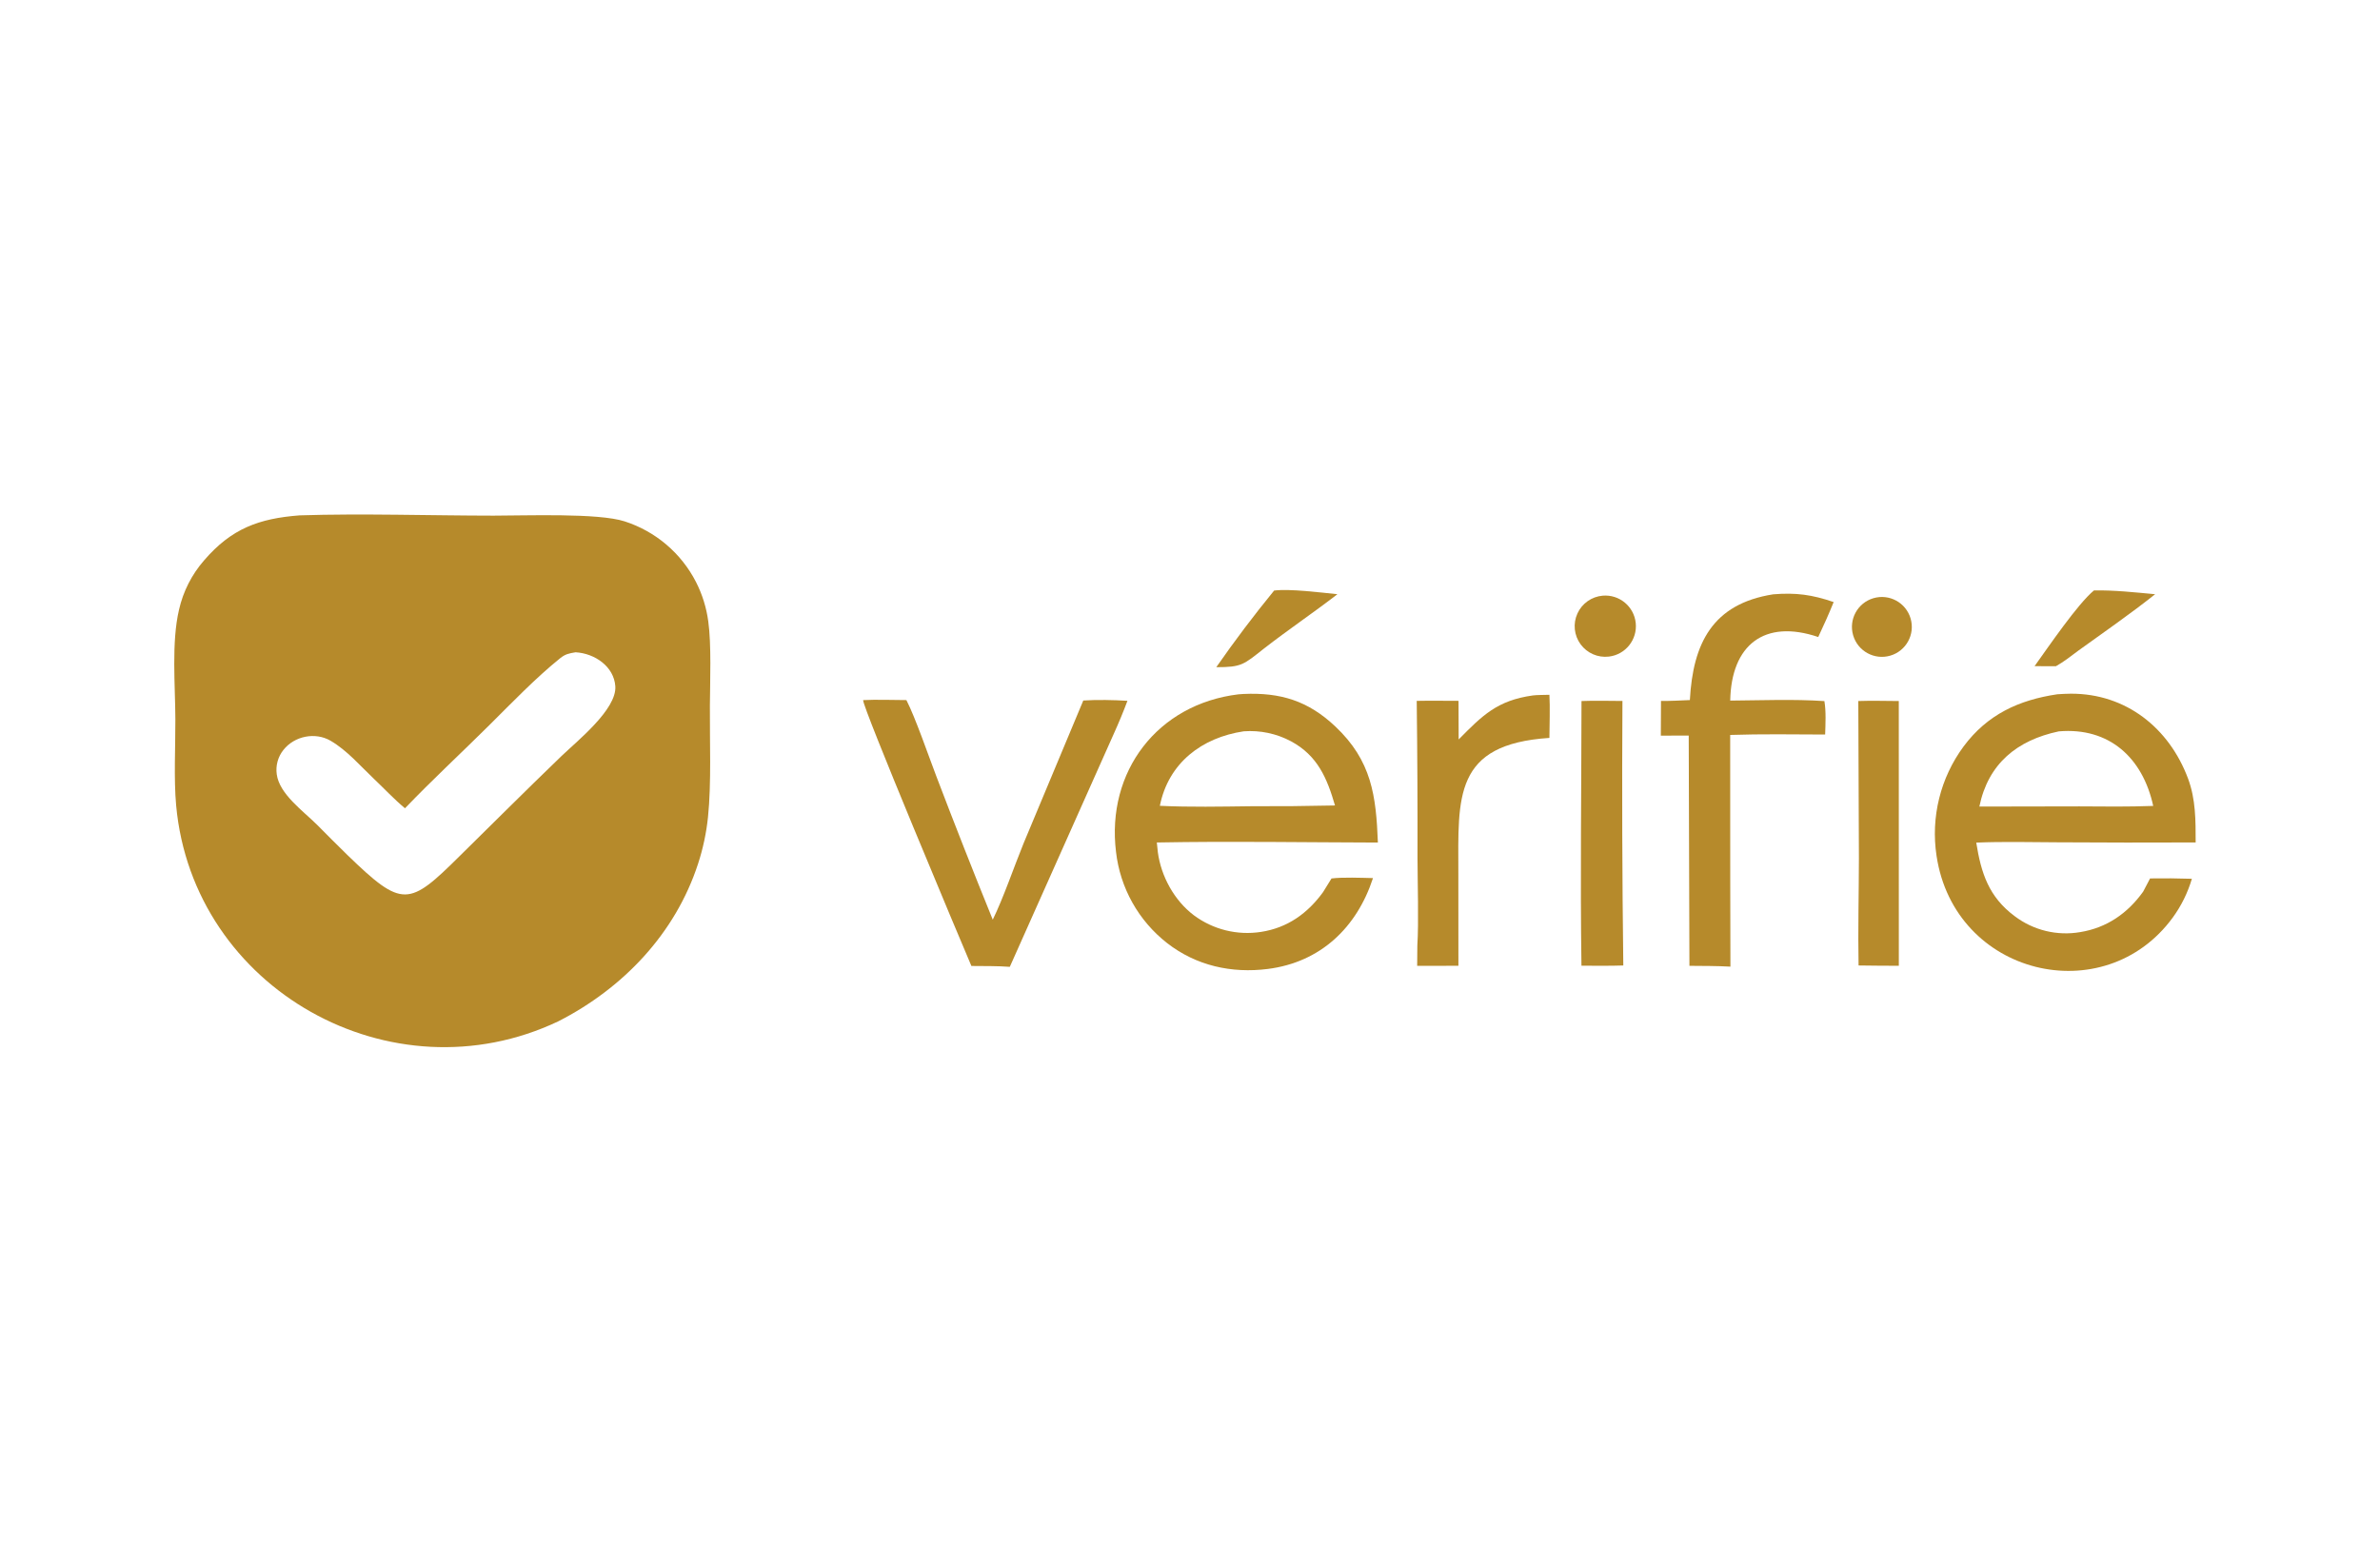
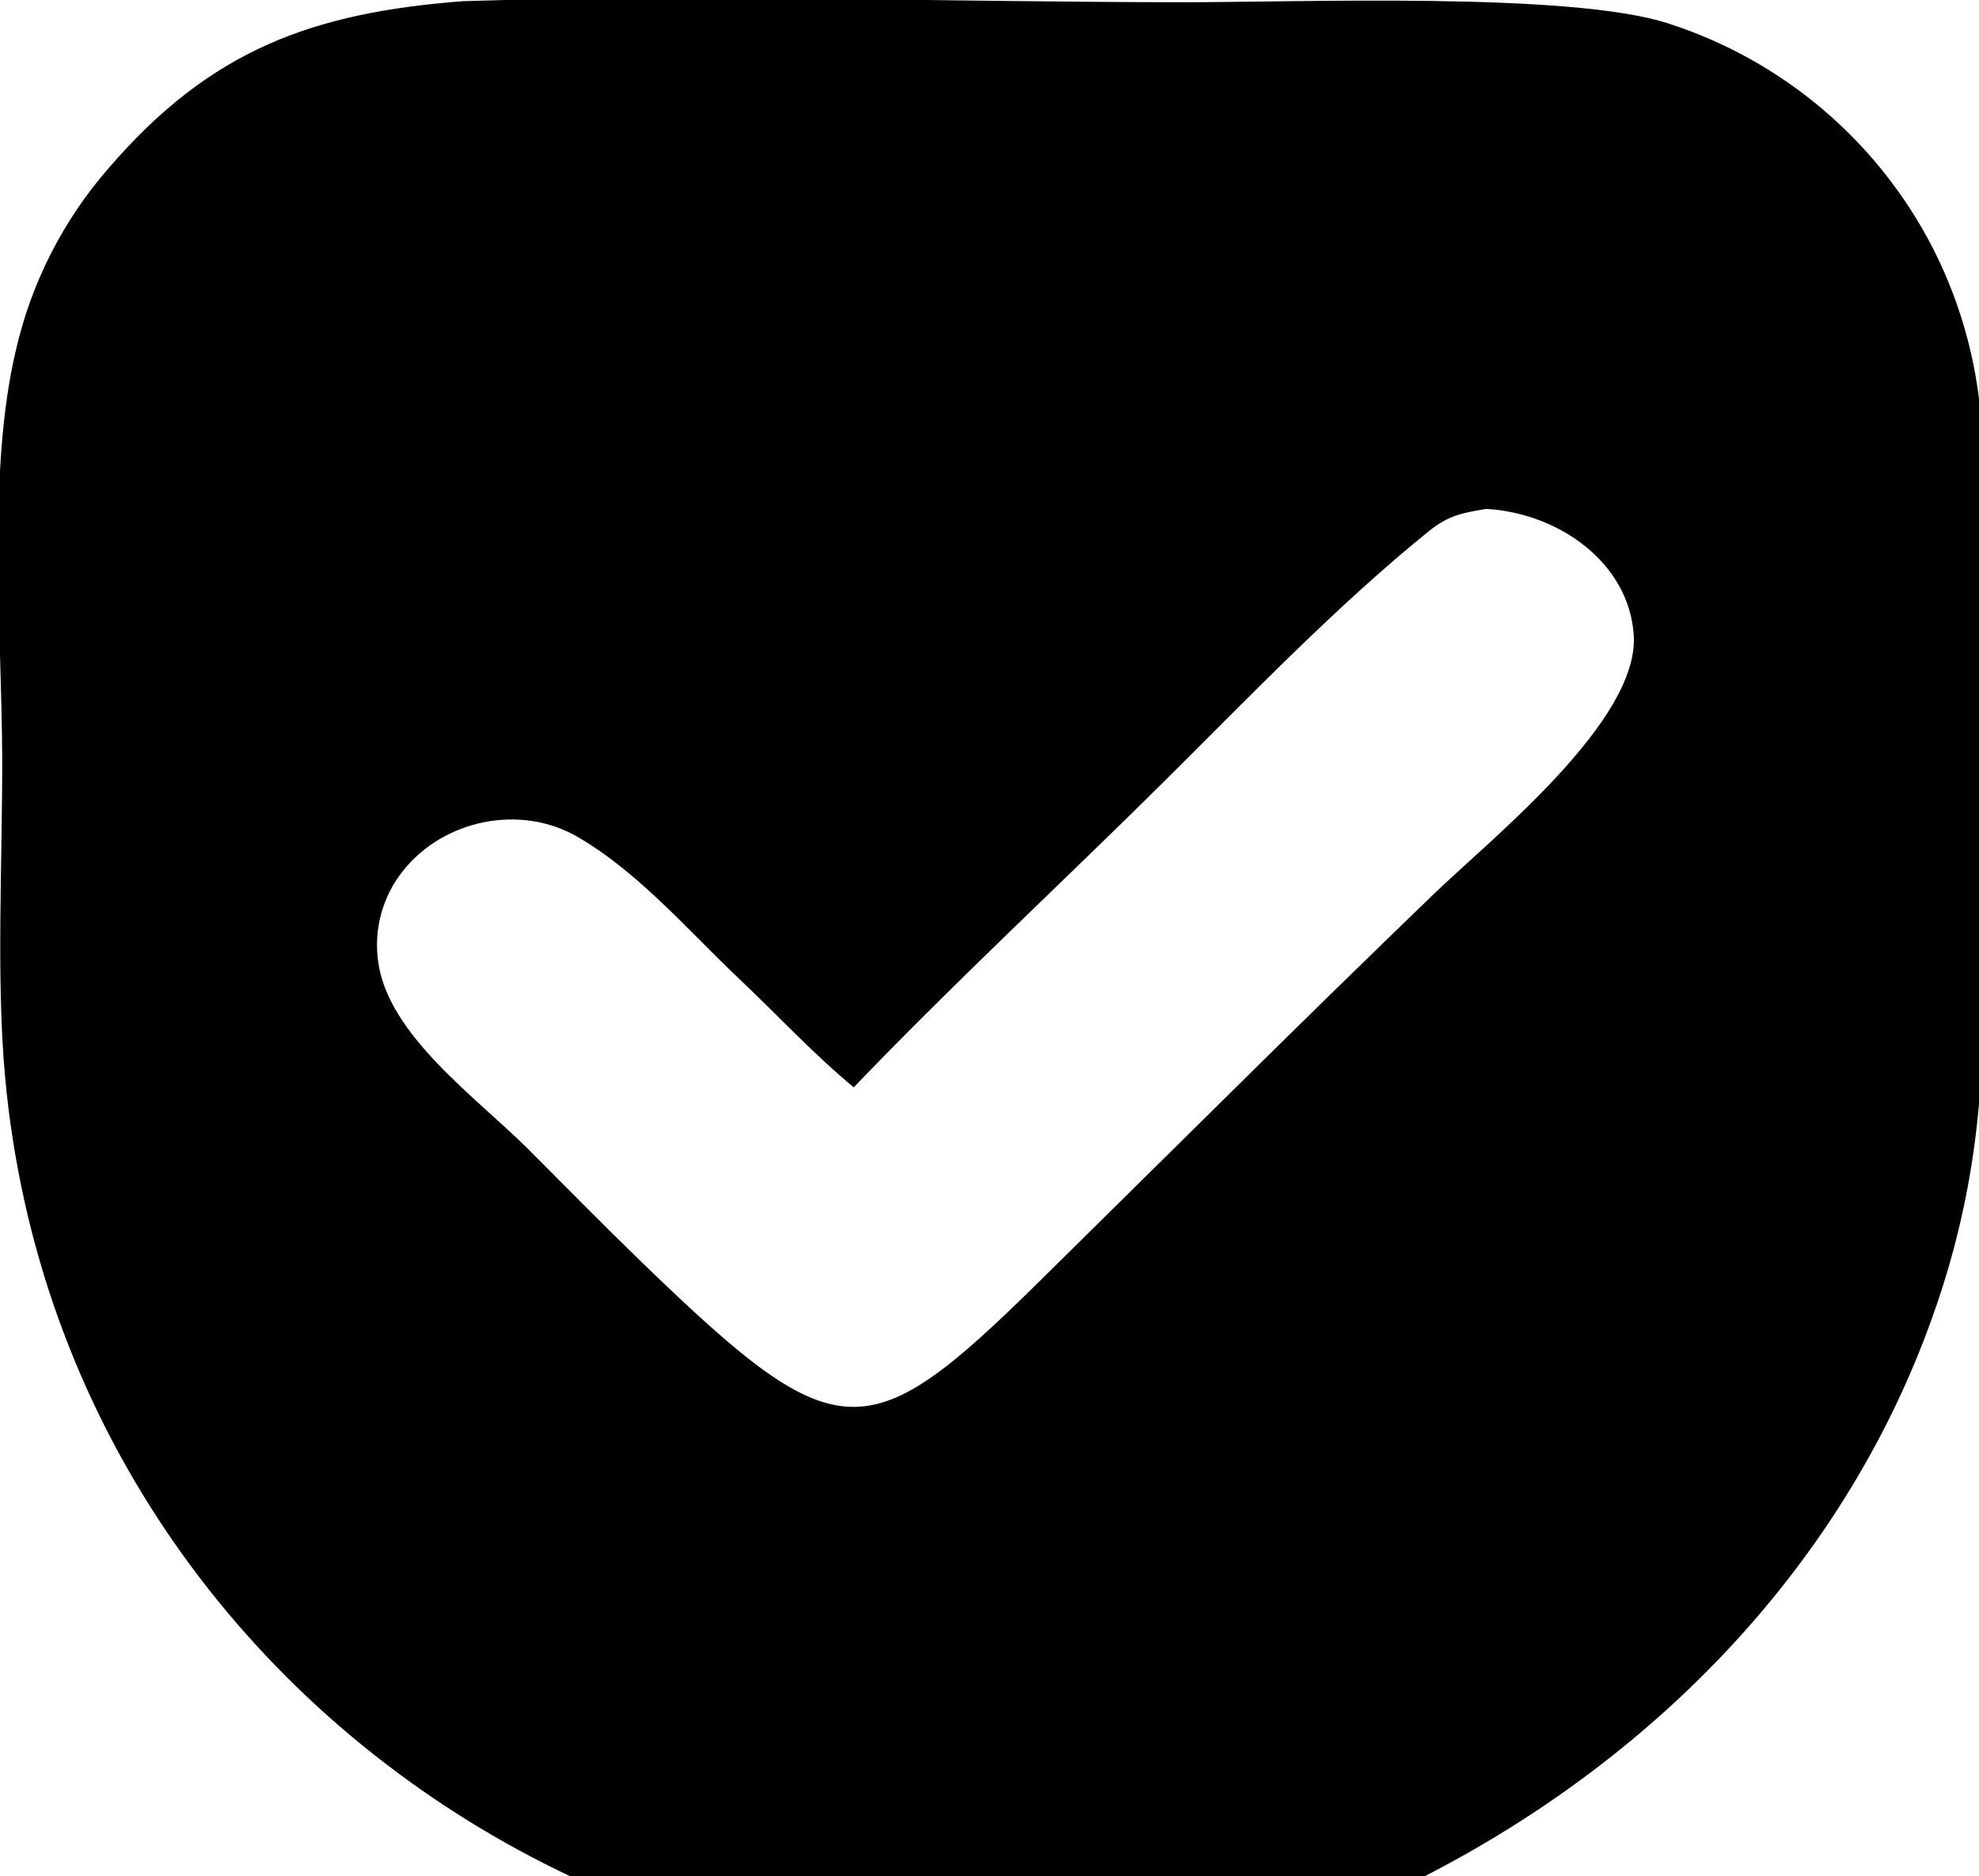
- <svg xmlns="http://www.w3.org/2000/svg" width="1280" height="832" viewBox="0 0 1280 832">
-   <path fill="#B68A2B" d="M161.141 277.171C194.736 276.082 231.698 277.3 265.459 277.325C282.627 277.337 321.787 275.8 335.942 280.401C352.539 285.744 366.336 297.459 374.3 312.972C377.688 319.611 379.924 326.776 380.914 334.164C382.648 346.484 381.885 366.493 381.788 379.536C381.648 398.286 382.665 421.157 380.766 439.491C379.876 447.993 378.091 456.377 375.44 464.503C363.213 502.107 335.1 531.522 300.24 549.297C210.612 591.829 103.776 532.002 94.733 433.143C93.424 418.831 94.374 401.37 94.317 386.805C94.246 368.527 92.144 345.487 96.288 327.863C98.52 318.031 103.167 308.911 109.808 301.326C124.537 284.229 139.293 278.847 161.141 277.171ZM217.812 434.699C211.967 429.855 206.729 424.192 201.202 418.963C193.808 411.965 186.635 403.524 177.775 398.378C169.501 393.572 158.348 395.834 152.428 403.323C149.473 407.021 148.176 411.775 148.844 416.462C150.263 427.084 163.061 436.157 170.545 443.599C175.875 448.937 181.509 454.676 186.922 459.917C216.5 488.554 219.889 487.509 247.403 460.207L272.528 435.397C282.247 425.78 292.026 416.222 301.863 406.725C310.289 398.601 331.785 381.526 330.929 369.076C330.201 358.493 319.93 351.4 309.556 350.808C306.026 351.384 304.045 351.756 301.198 354.052C288.009 364.692 275.175 378.066 263.1 390.061C248.113 404.947 232.322 419.54 217.812 434.699Z" />
-   <path fill="#B68A2B" d="M666.05 373.42C666.937 373.335 667.826 373.271 668.716 373.23C688.662 372.325 703.478 376.898 718.05 390.605C737.758 409.144 740.081 427.987 741.05 453.135C701.191 453.04 662.091 452.356 622.166 453.099C622.303 454.842 622.483 456.582 622.705 458.317C624.425 471.276 631.553 484.294 642.046 492.223C652.406 499.948 665.438 503.18 678.207 501.19C692.433 499.002 703.251 491.24 711.555 479.802C713.088 477.361 714.605 474.909 716.106 472.448C722.239 471.697 732.013 472.1 738.414 472.249C729.746 498.827 710.195 517.529 681.865 521.117C662.379 523.585 643.369 519.405 627.715 507.224C612.331 495.232 602.419 477.552 600.213 458.17C594.915 414.927 622.502 378.696 666.05 373.42ZM623.793 433.377C640.047 434.157 656.687 433.803 672.969 433.603C687.974 433.665 702.98 433.528 717.981 433.192C713.711 418.533 708.666 406.413 694.345 398.685C686.545 394.52 677.723 392.656 668.904 393.31C646.297 396.693 628.39 410.362 623.793 433.377Z" />
-   <path fill="#B68A2B" d="M1106.47 373.388C1108.9 373.207 1111.34 373.103 1113.78 373.077C1143.44 373 1166.59 391.538 1176.75 418.686C1180.94 429.902 1180.85 441.295 1180.86 453.082C1156.09 453.191 1131.32 453.165 1106.56 453.003C1092.5 452.943 1076.76 452.554 1062.86 453.176C1065.46 469.497 1069.54 482.353 1083.56 492.753C1093.6 500.343 1106.34 503.44 1118.74 501.309C1133.09 498.986 1144.26 491.196 1152.62 479.541L1156.35 472.427C1163.84 472.308 1171.33 472.373 1178.82 472.622C1176.62 480.103 1173.15 487.15 1168.56 493.453C1131.71 543.918 1051.11 524.791 1041.49 460.194C1038.35 439.466 1043.58 418.339 1056.03 401.475C1068.89 384.184 1085.84 376.451 1106.47 373.388ZM1064.53 433.782L1118.28 433.68C1131.57 433.772 1144.74 433.932 1158.03 433.437C1152.45 407.711 1134.51 390.995 1107.23 393.348C1084.85 398.087 1069.27 410.677 1064.53 433.782Z" />
-   <path fill="#B68A2B" d="M953.626 319.64C965.918 318.627 974.582 319.833 986.169 323.802C983.517 330.393 980.896 336.157 977.875 342.598C948.884 332.805 931.085 346.885 930.544 376.785C947.317 376.662 964.506 375.934 981.192 377.058C982.135 382.732 981.776 389.268 981.592 395.041C964.86 394.97 947.172 394.713 930.52 395.264L930.549 471.008L930.649 519.877C923.456 519.462 915.836 519.507 908.6 519.436L908.219 395.595L893.219 395.638L893.304 376.963C898.232 377.052 903.843 376.708 908.836 376.507C910.473 346.044 920.982 324.77 953.626 319.64Z" />
-   <path fill="#B68A2B" d="M464.214 376.53C471.001 376.166 480.486 376.491 487.473 376.515C492.242 385.747 499.51 406.875 503.53 417.37C513.377 443.229 523.509 468.98 533.922 494.617C539.617 483.025 545.408 466.019 550.489 453.581L582.613 376.745C589.99 376.262 598.989 376.438 606.355 376.909C604.115 382.884 601.674 388.781 599.035 394.59L543.086 519.981C536.731 519.483 528.91 519.587 522.43 519.515C516.85 506.478 463.563 379.666 464.214 376.53Z" />
-   <path fill="#B68A2B" d="M824.397 374.015C826.162 373.748 831.275 373.728 833.302 373.672C833.689 380.38 833.341 389.945 833.3 396.859C781.689 400.239 784.255 428.537 784.318 469.633L784.357 519.414L762.178 519.449L762.266 508.514C763.064 496.301 762.383 474.429 762.359 461.59C762.422 433.372 762.281 405.154 761.936 376.938C769.284 376.787 777.035 376.916 784.416 376.92L784.49 397.69C797.306 384.691 805.264 376.69 824.397 374.015Z" />
-   <path fill="#B68A2B" d="M850.557 377.027C857.288 376.723 865.719 376.973 872.576 376.985C872.289 424.407 872.442 471.829 873.036 519.248C865.825 519.515 857.802 519.361 850.531 519.374C849.834 472.552 850.516 423.976 850.557 377.027Z" />
-   <path fill="#B68A2B" d="M999.426 377.019C1006.32 376.767 1014.24 376.986 1021.2 377.018L1021.22 519.414C1014.04 519.445 1006.76 519.315 999.569 519.247C999.205 500.65 999.72 480.507 999.753 461.786L999.426 377.019Z" />
-   <path fill="#B68A2B" d="M1126.16 317.547C1136.91 317.329 1148.31 318.583 1159.06 319.581C1146.26 329.784 1131.2 340.239 1117.8 349.89C1113.94 352.77 1109.89 355.977 1105.7 358.304L1094.22 358.27C1101.71 347.839 1117.43 324.75 1126.16 317.547Z" />
-   <path fill="#B68A2B" d="M685.246 317.605C693.869 316.573 710.155 318.648 719.281 319.58C706.393 329.52 692.847 338.635 679.658 348.9C668.736 357.543 667.696 358.832 654.137 358.822C663.972 344.687 674.35 330.938 685.246 317.605Z" />
-   <path fill="#B68A2B" d="M861.942 320.364C870.893 319.597 878.806 326.148 879.726 335.086C880.645 344.023 874.231 352.049 865.312 353.121C859.405 353.831 853.575 351.299 850.061 346.497C846.547 341.696 845.896 335.372 848.359 329.955C850.821 324.538 856.014 320.872 861.942 320.364Z" />
-   <path fill="#B68A2B" d="M1007.51 321.732C1016.06 319.191 1025.04 324.077 1027.55 332.631C1030.06 341.184 1025.14 350.149 1016.58 352.628C1008.06 355.095 999.151 350.207 996.654 341.697C994.158 333.187 999.012 324.26 1007.51 321.732Z" />
+ <svg xmlns="http://www.w3.org/2000/svg" viewBox="94 277 287 272" preserveAspectRatio="xMidYMid meet">
+   <path fill="currentColor" d="M161.141 277.171C194.736 276.082 231.698 277.3 265.459 277.325C282.627 277.337 321.787 275.8 335.942 280.401C352.539 285.744 366.336 297.459 374.3 312.972C377.688 319.611 379.924 326.776 380.914 334.164C382.648 346.484 381.885 366.493 381.788 379.536C381.648 398.286 382.665 421.157 380.766 439.491C379.876 447.993 378.091 456.377 375.44 464.503C363.213 502.107 335.1 531.522 300.24 549.297C210.612 591.829 103.776 532.002 94.733 433.143C93.424 418.831 94.374 401.37 94.317 386.805C94.246 368.527 92.144 345.487 96.288 327.863C98.52 318.031 103.167 308.911 109.808 301.326C124.537 284.229 139.293 278.847 161.141 277.171ZM217.812 434.699C211.967 429.855 206.729 424.192 201.202 418.963C193.808 411.965 186.635 403.524 177.775 398.378C169.501 393.572 158.348 395.834 152.428 403.323C149.473 407.021 148.176 411.775 148.844 416.462C150.263 427.084 163.061 436.157 170.545 443.599C175.875 448.937 181.509 454.676 186.922 459.917C216.5 488.554 219.889 487.509 247.403 460.207L272.528 435.397C282.247 425.78 292.026 416.222 301.863 406.725C310.289 398.601 331.785 381.526 330.929 369.076C330.201 358.493 319.93 351.4 309.556 350.808C306.026 351.384 304.045 351.756 301.198 354.052C288.009 364.692 275.175 378.066 263.1 390.061C248.113 404.947 232.322 419.54 217.812 434.699Z" />
+   <path fill="currentColor" d="M666.05 373.42C666.937 373.335 667.826 373.271 668.716 373.23C688.662 372.325 703.478 376.898 718.05 390.605C737.758 409.144 740.081 427.987 741.05 453.135C701.191 453.04 662.091 452.356 622.166 453.099C622.303 454.842 622.483 456.582 622.705 458.317C624.425 471.276 631.553 484.294 642.046 492.223C652.406 499.948 665.438 503.18 678.207 501.19C692.433 499.002 703.251 491.24 711.555 479.802C713.088 477.361 714.605 474.909 716.106 472.448C722.239 471.697 732.013 472.1 738.414 472.249C729.746 498.827 710.195 517.529 681.865 521.117C662.379 523.585 643.369 519.405 627.715 507.224C612.331 495.232 602.419 477.552 600.213 458.17C594.915 414.927 622.502 378.696 666.05 373.42ZM623.793 433.377C640.047 434.157 656.687 433.803 672.969 433.603C687.974 433.665 702.98 433.528 717.981 433.192C713.711 418.533 708.666 406.413 694.345 398.685C686.545 394.52 677.723 392.656 668.904 393.31C646.297 396.693 628.39 410.362 623.793 433.377Z" />
+   <path fill="currentColor" d="M1106.47 373.388C1108.9 373.207 1111.34 373.103 1113.78 373.077C1143.44 373 1166.59 391.538 1176.75 418.686C1180.94 429.902 1180.85 441.295 1180.86 453.082C1156.09 453.191 1131.32 453.165 1106.56 453.003C1092.5 452.943 1076.76 452.554 1062.86 453.176C1065.46 469.497 1069.54 482.353 1083.56 492.753C1093.6 500.343 1106.34 503.44 1118.74 501.309C1133.09 498.986 1144.26 491.196 1152.62 479.541L1156.35 472.427C1163.84 472.308 1171.33 472.373 1178.82 472.622C1176.62 480.103 1173.15 487.15 1168.56 493.453C1131.71 543.918 1051.11 524.791 1041.49 460.194C1038.35 439.466 1043.58 418.339 1056.03 401.475C1068.89 384.184 1085.84 376.451 1106.47 373.388ZM1064.53 433.782L1118.28 433.68C1131.57 433.772 1144.74 433.932 1158.03 433.437C1152.45 407.711 1134.51 390.995 1107.23 393.348C1084.85 398.087 1069.27 410.677 1064.53 433.782Z" />
+   <path fill="currentColor" d="M953.626 319.64C965.918 318.627 974.582 319.833 986.169 323.802C983.517 330.393 980.896 336.157 977.875 342.598C948.884 332.805 931.085 346.885 930.544 376.785C947.317 376.662 964.506 375.934 981.192 377.058C982.135 382.732 981.776 389.268 981.592 395.041C964.86 394.97 947.172 394.713 930.52 395.264L930.549 471.008L930.649 519.877C923.456 519.462 915.836 519.507 908.6 519.436L908.219 395.595L893.219 395.638L893.304 376.963C898.232 377.052 903.843 376.708 908.836 376.507C910.473 346.044 920.982 324.77 953.626 319.64Z" />
+   <path fill="currentColor" d="M464.214 376.53C471.001 376.166 480.486 376.491 487.473 376.515C492.242 385.747 499.51 406.875 503.53 417.37C513.377 443.229 523.509 468.98 533.922 494.617C539.617 483.025 545.408 466.019 550.489 453.581L582.613 376.745C589.99 376.262 598.989 376.438 606.355 376.909C604.115 382.884 601.674 388.781 599.035 394.59L543.086 519.981C536.731 519.483 528.91 519.587 522.43 519.515C516.85 506.478 463.563 379.666 464.214 376.53Z" />
+   <path fill="currentColor" d="M824.397 374.015C826.162 373.748 831.275 373.728 833.302 373.672C833.689 380.38 833.341 389.945 833.3 396.859C781.689 400.239 784.255 428.537 784.318 469.633L784.357 519.414L762.178 519.449L762.266 508.514C763.064 496.301 762.383 474.429 762.359 461.59C762.422 433.372 762.281 405.154 761.936 376.938C769.284 376.787 777.035 376.916 784.416 376.92L784.49 397.69C797.306 384.691 805.264 376.69 824.397 374.015Z" />
+   <path fill="currentColor" d="M850.557 377.027C857.288 376.723 865.719 376.973 872.576 376.985C872.289 424.407 872.442 471.829 873.036 519.248C865.825 519.515 857.802 519.361 850.531 519.374C849.834 472.552 850.516 423.976 850.557 377.027Z" />
+   <path fill="currentColor" d="M999.426 377.019C1006.32 376.767 1014.24 376.986 1021.2 377.018L1021.22 519.414C1014.04 519.445 1006.76 519.315 999.569 519.247C999.205 500.65 999.72 480.507 999.753 461.786L999.426 377.019Z" />
+   <path fill="currentColor" d="M1126.16 317.547C1136.91 317.329 1148.31 318.583 1159.06 319.581C1146.26 329.784 1131.2 340.239 1117.8 349.89C1113.94 352.77 1109.89 355.977 1105.7 358.304L1094.22 358.27C1101.71 347.839 1117.43 324.75 1126.16 317.547Z" />
+   <path fill="currentColor" d="M685.246 317.605C693.869 316.573 710.155 318.648 719.281 319.58C706.393 329.52 692.847 338.635 679.658 348.9C668.736 357.543 667.696 358.832 654.137 358.822C663.972 344.687 674.35 330.938 685.246 317.605Z" />
+   <path fill="currentColor" d="M861.942 320.364C870.893 319.597 878.806 326.148 879.726 335.086C880.645 344.023 874.231 352.049 865.312 353.121C859.405 353.831 853.575 351.299 850.061 346.497C846.547 341.696 845.896 335.372 848.359 329.955C850.821 324.538 856.014 320.872 861.942 320.364Z" />
+   <path fill="currentColor" d="M1007.51 321.732C1016.06 319.191 1025.04 324.077 1027.55 332.631C1030.06 341.184 1025.14 350.149 1016.58 352.628C1008.06 355.095 999.151 350.207 996.654 341.697C994.158 333.187 999.012 324.26 1007.51 321.732Z" />
</svg>
